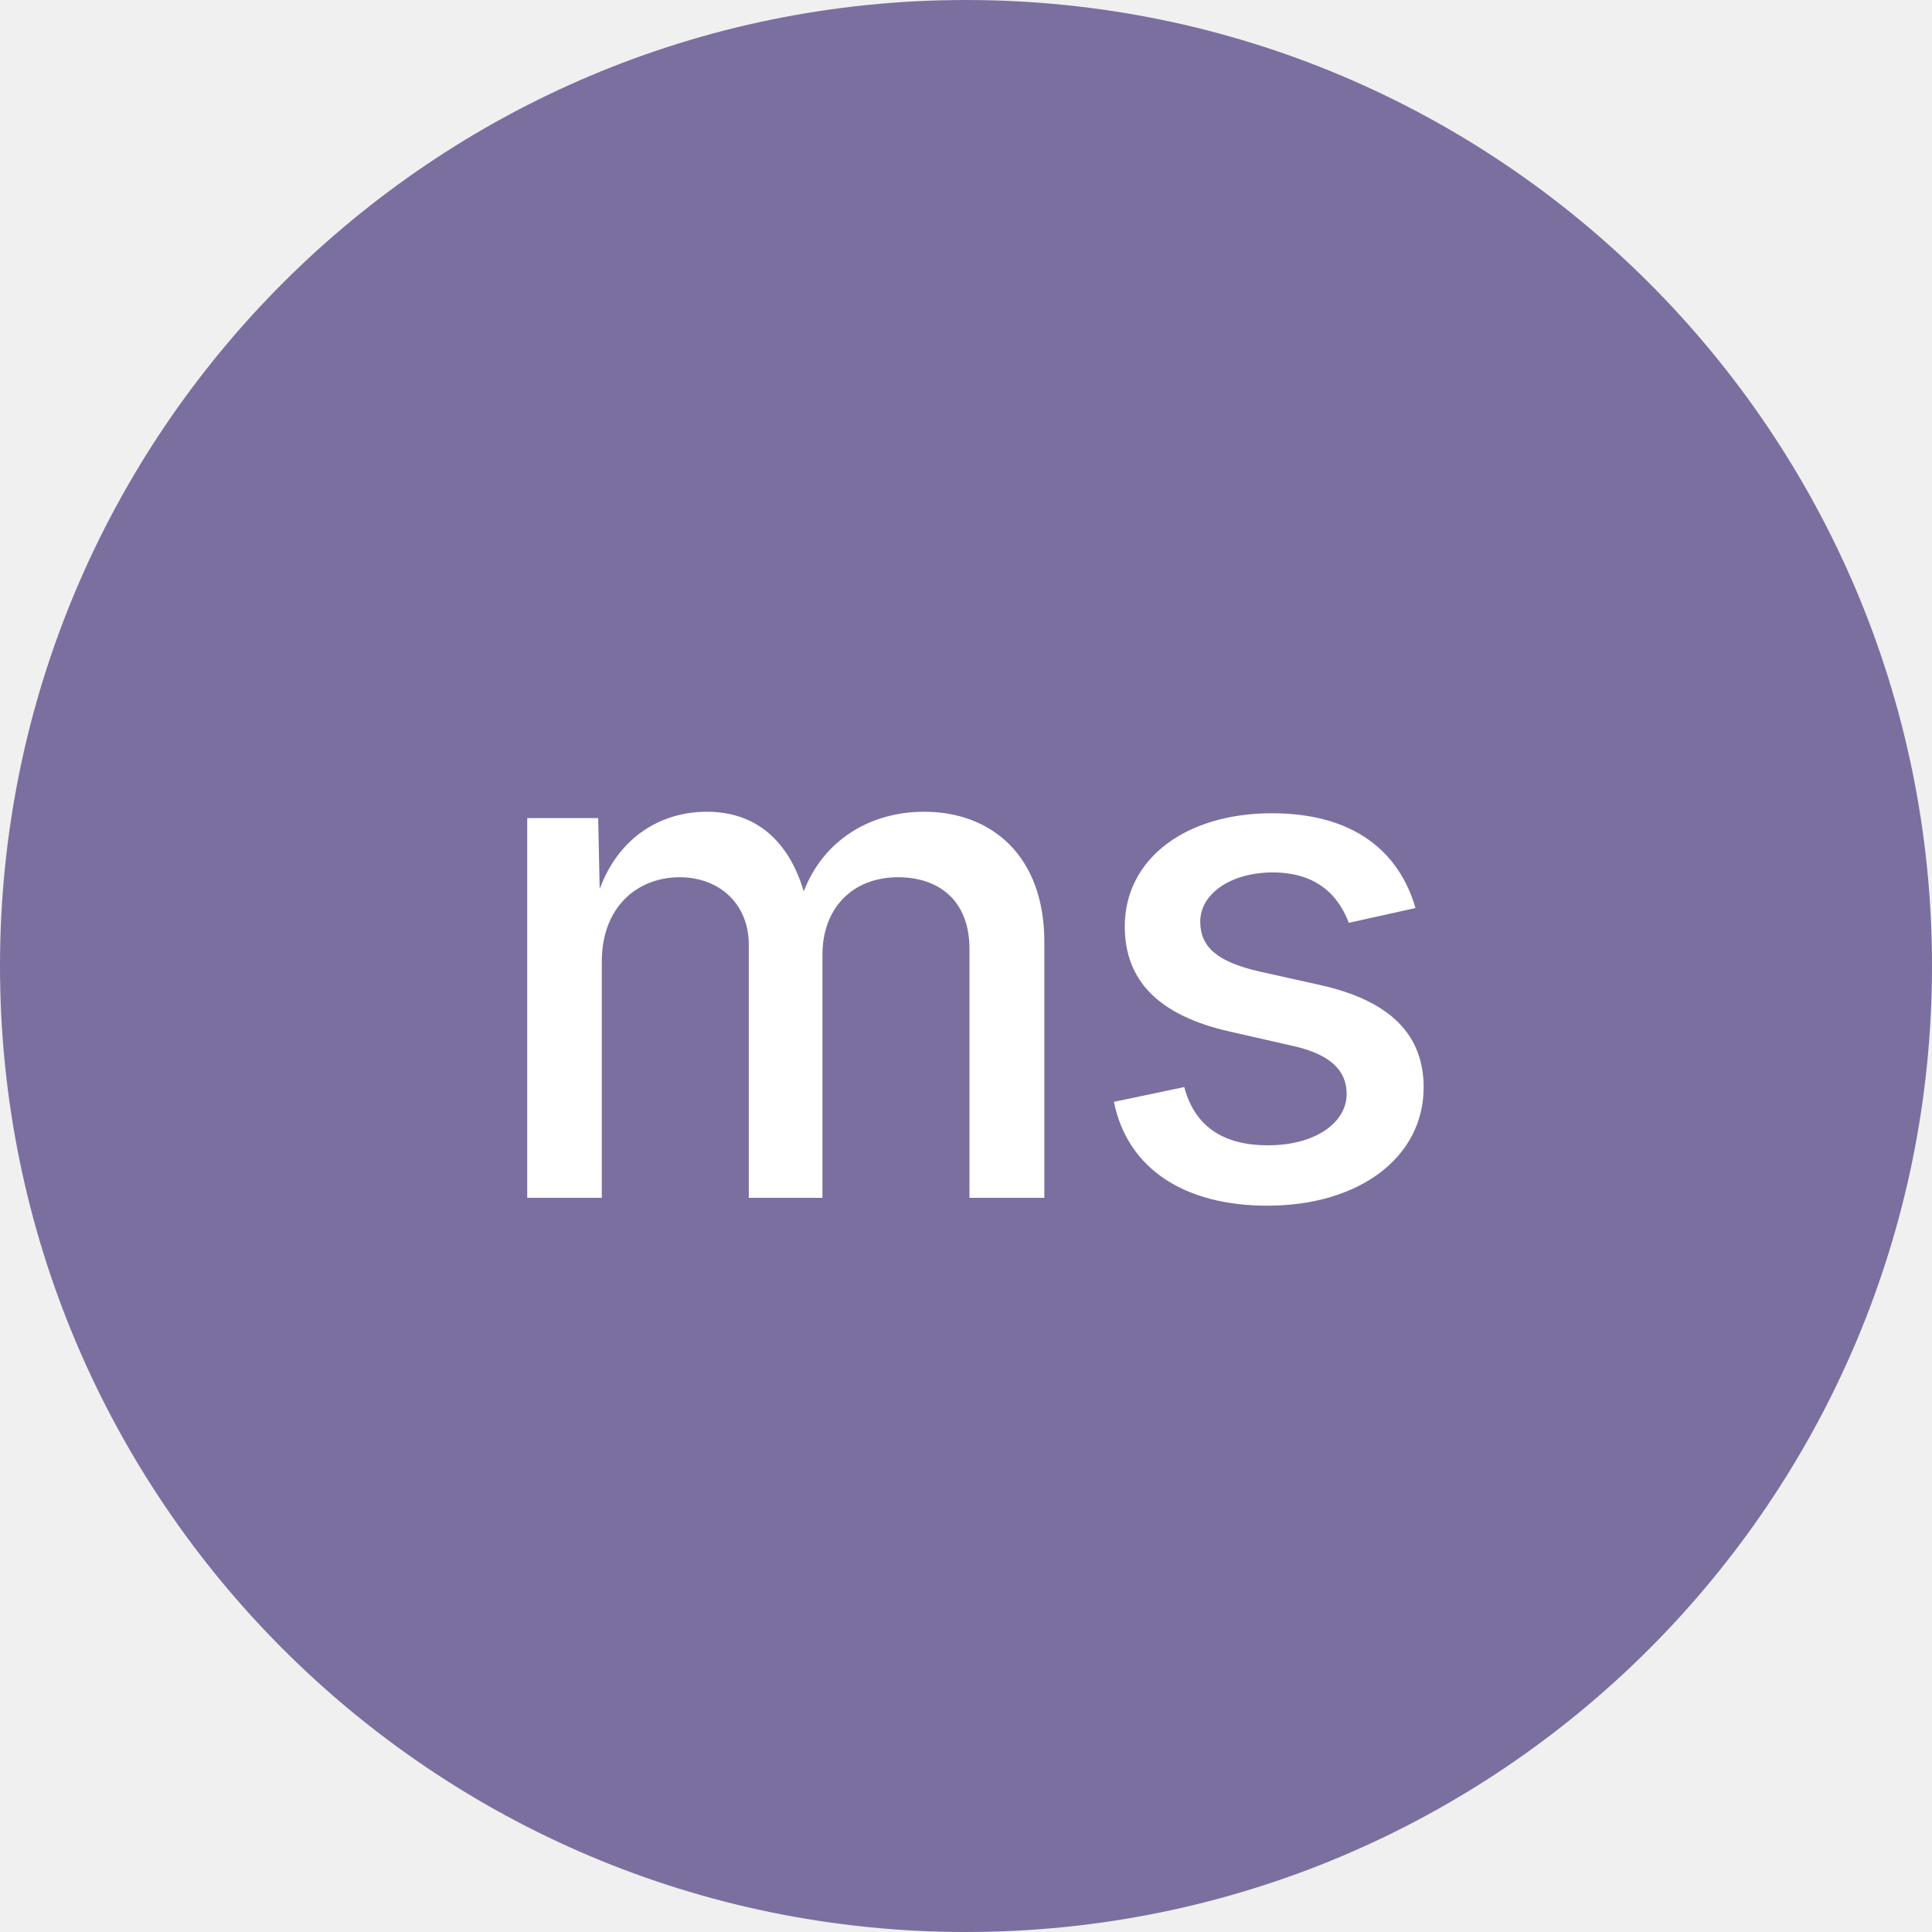
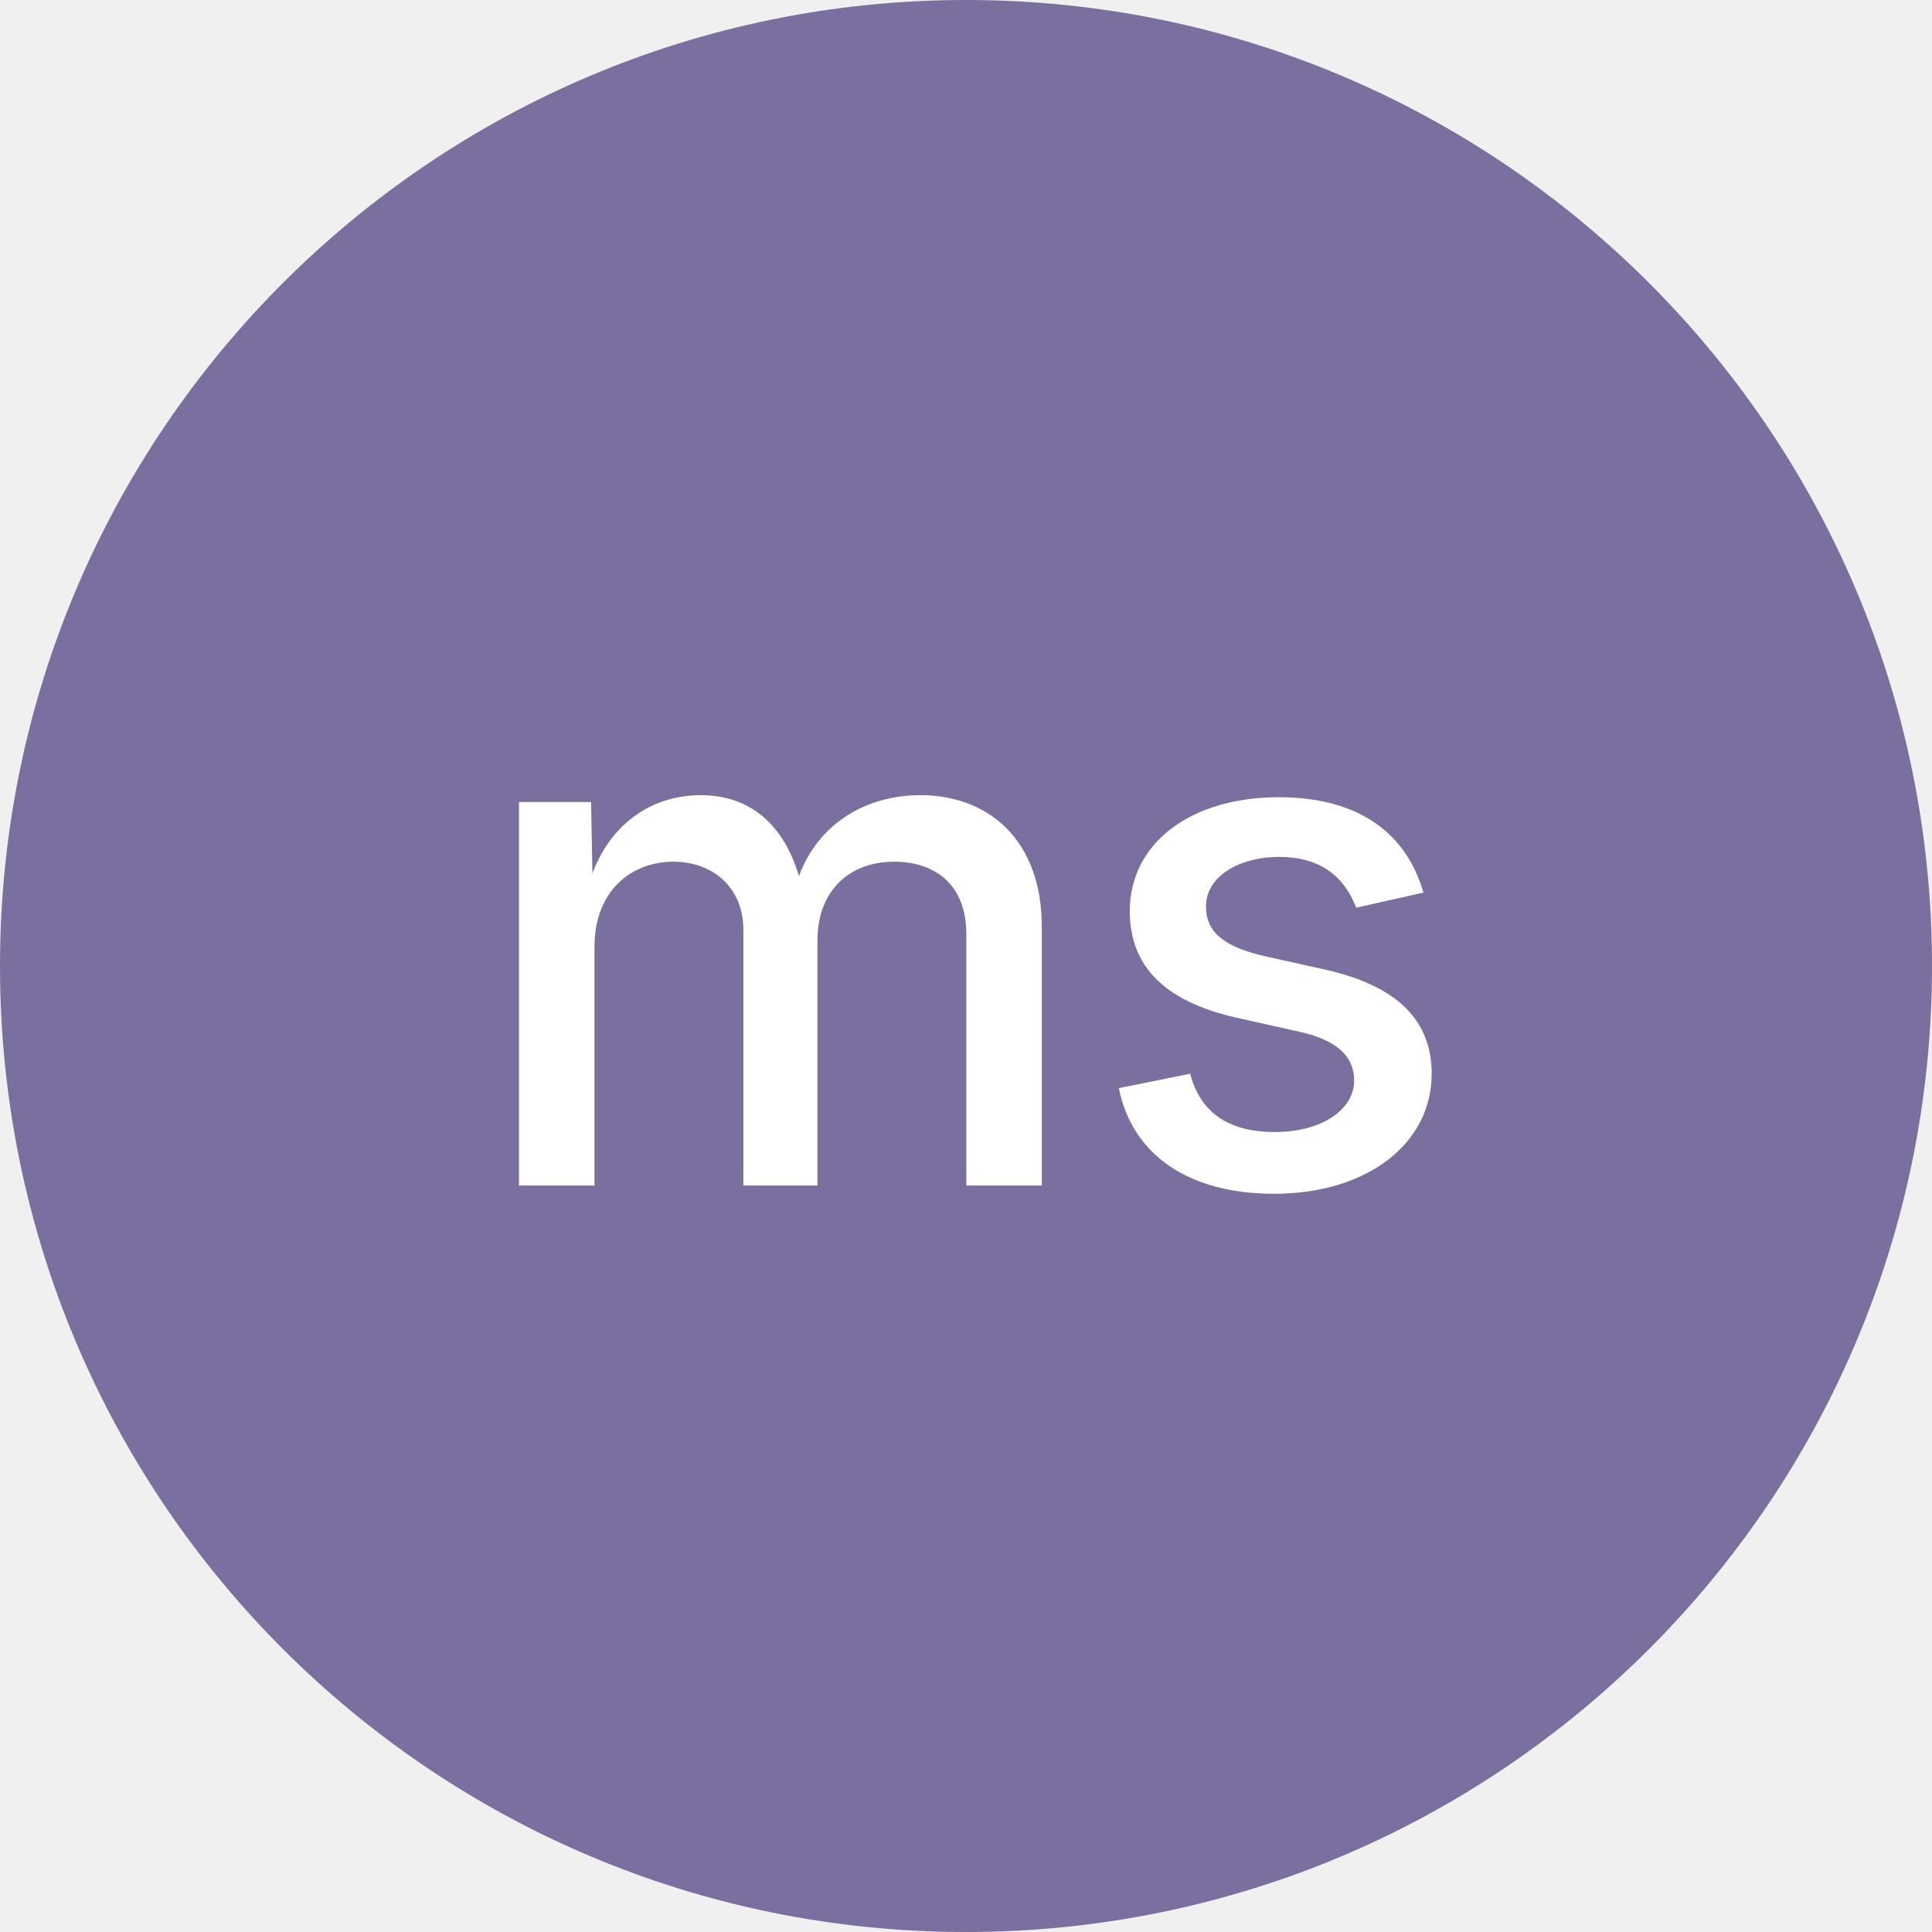
- <svg xmlns="http://www.w3.org/2000/svg" viewBox="0 0 100 100">
-   <circle cx="50" cy="50" r="50" fill="#7B6FA0" />
-   <text x="50" y="62" font-family="'Geist Sans', 'Inter', sans-serif" font-size="36" font-weight="500" fill="#ffffff" text-anchor="middle" letter-spacing="-0.02em">ms</text>
+ <svg xmlns="http://www.w3.org/2000/svg" viewBox="0 0 44 44">
+   <circle cx="22" cy="22" r="22" fill="#7B6FA0" />
+   <text x="22" y="27" font-family="'Geist Sans', 'Inter', sans-serif" font-size="16" font-weight="500" fill="#ffffff" text-anchor="middle" letter-spacing="-0.01em">ms</text>
</svg>
